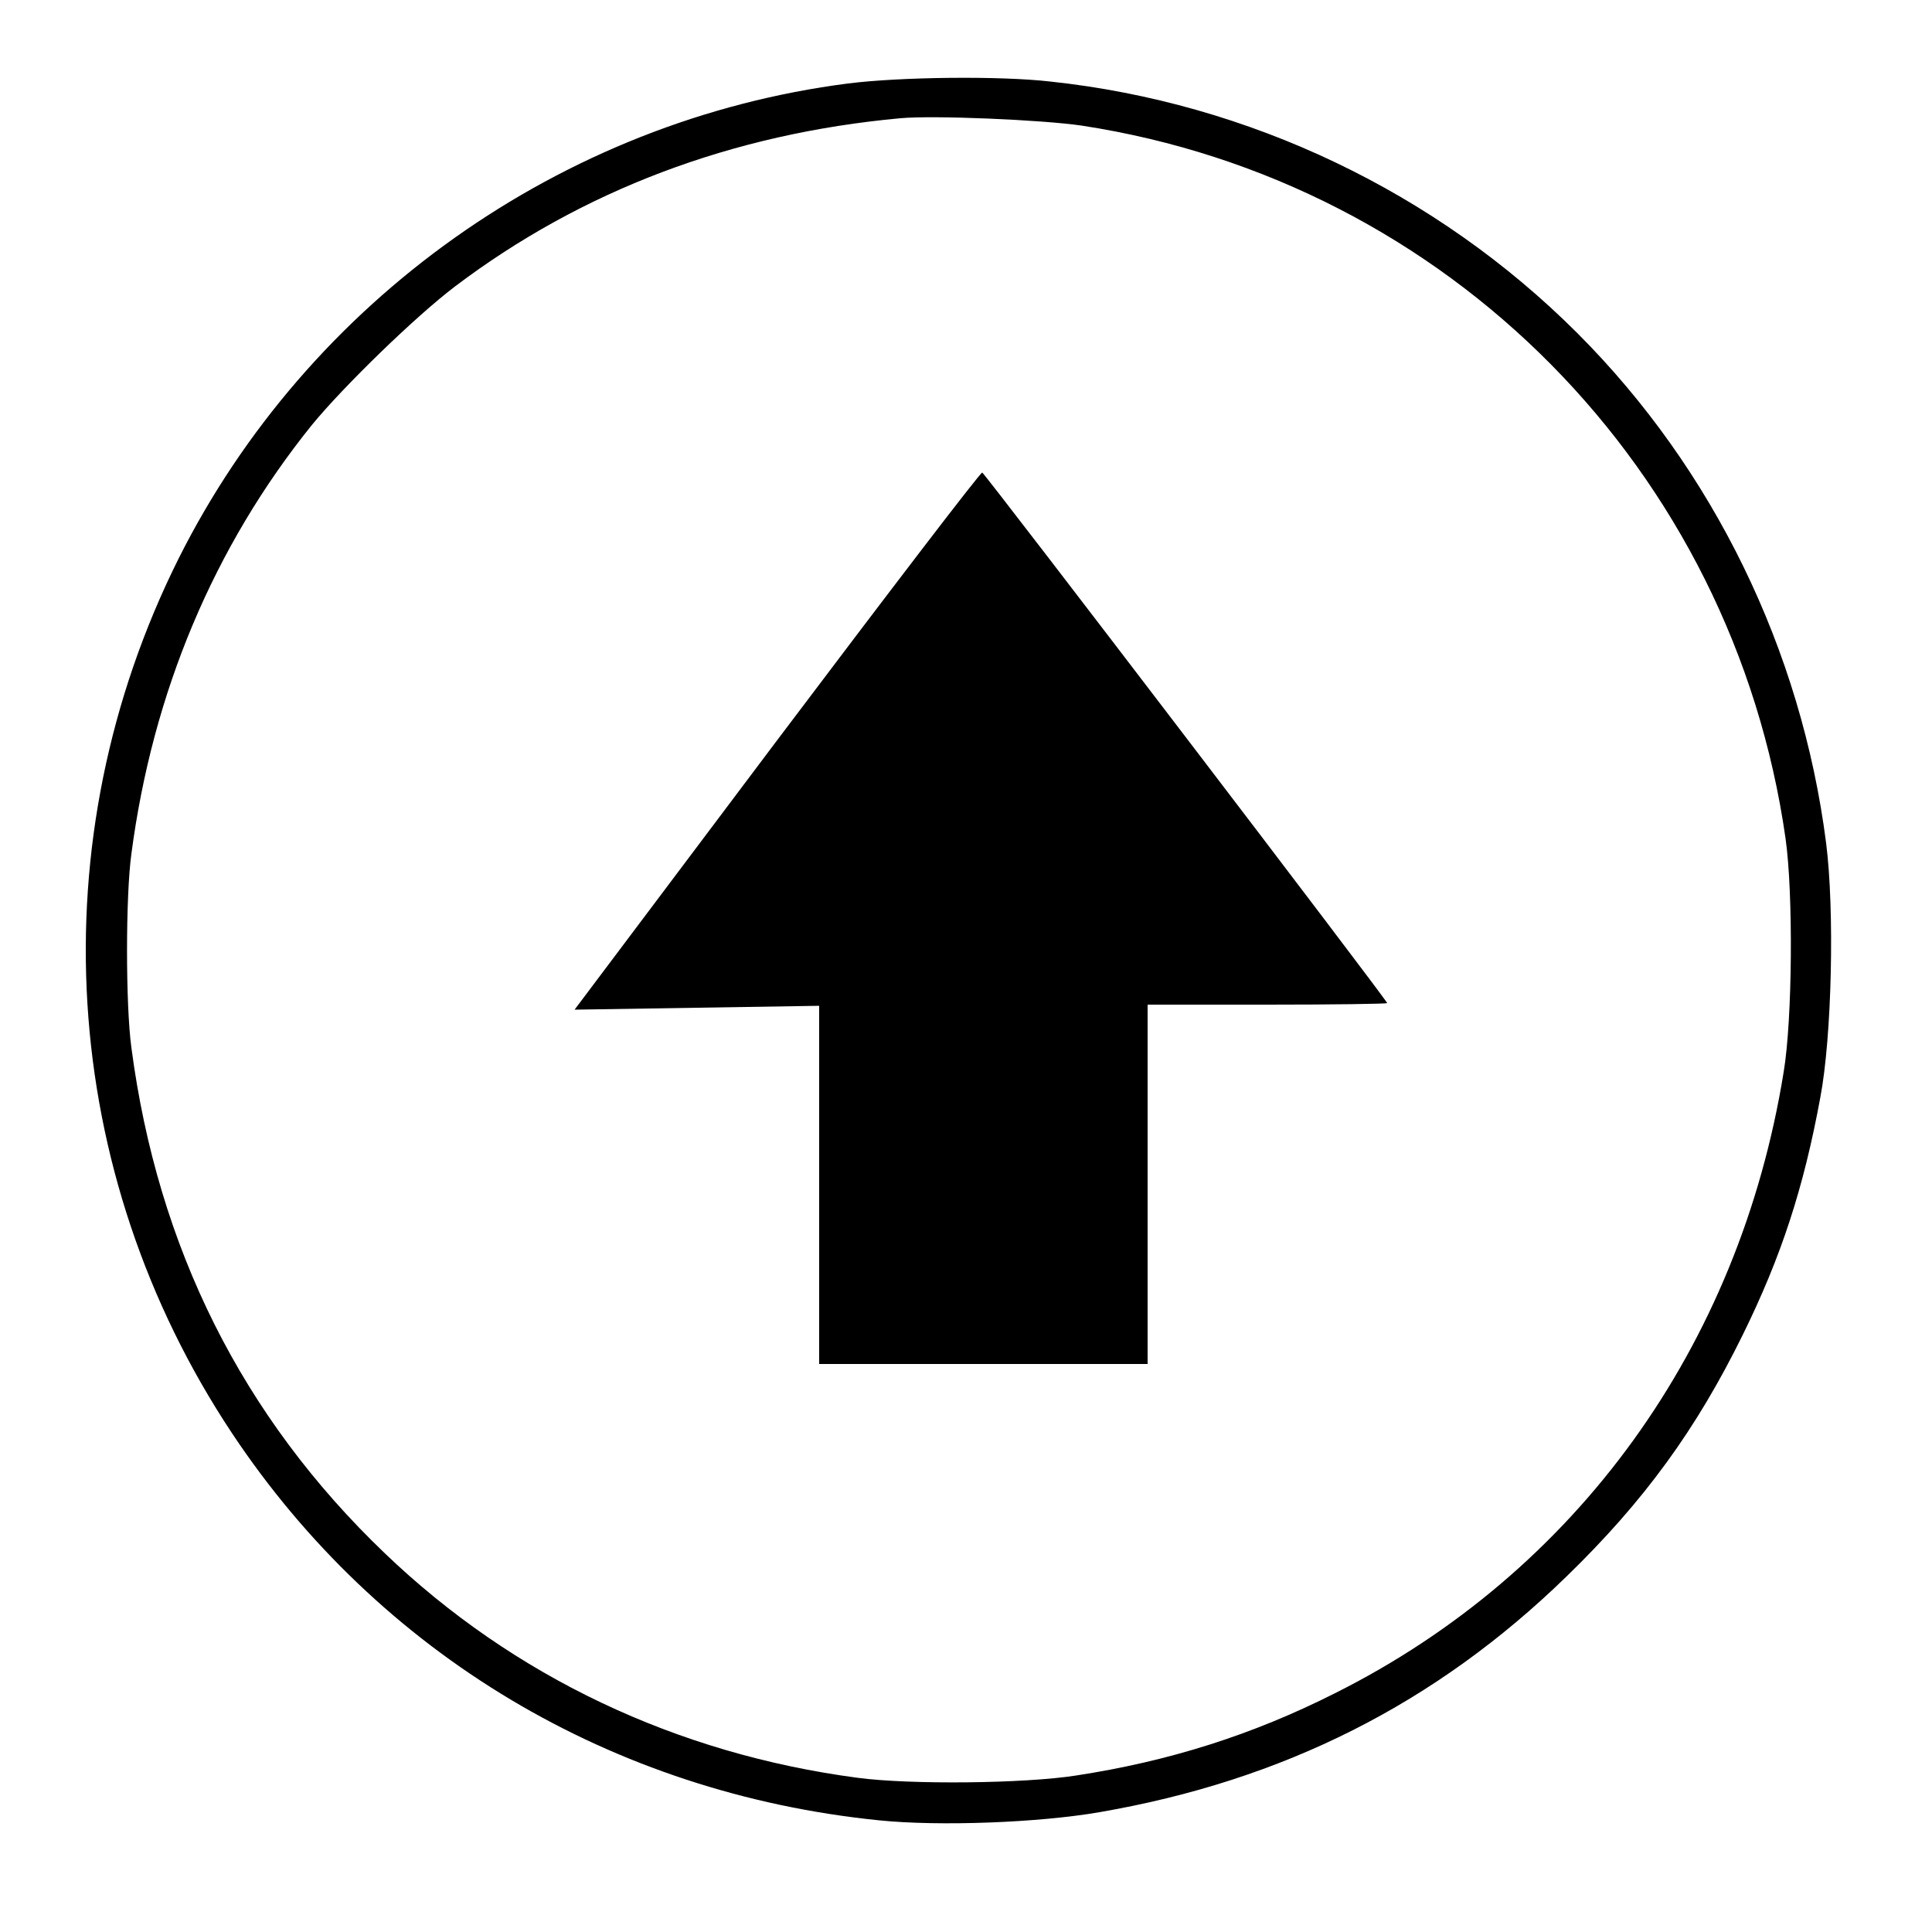
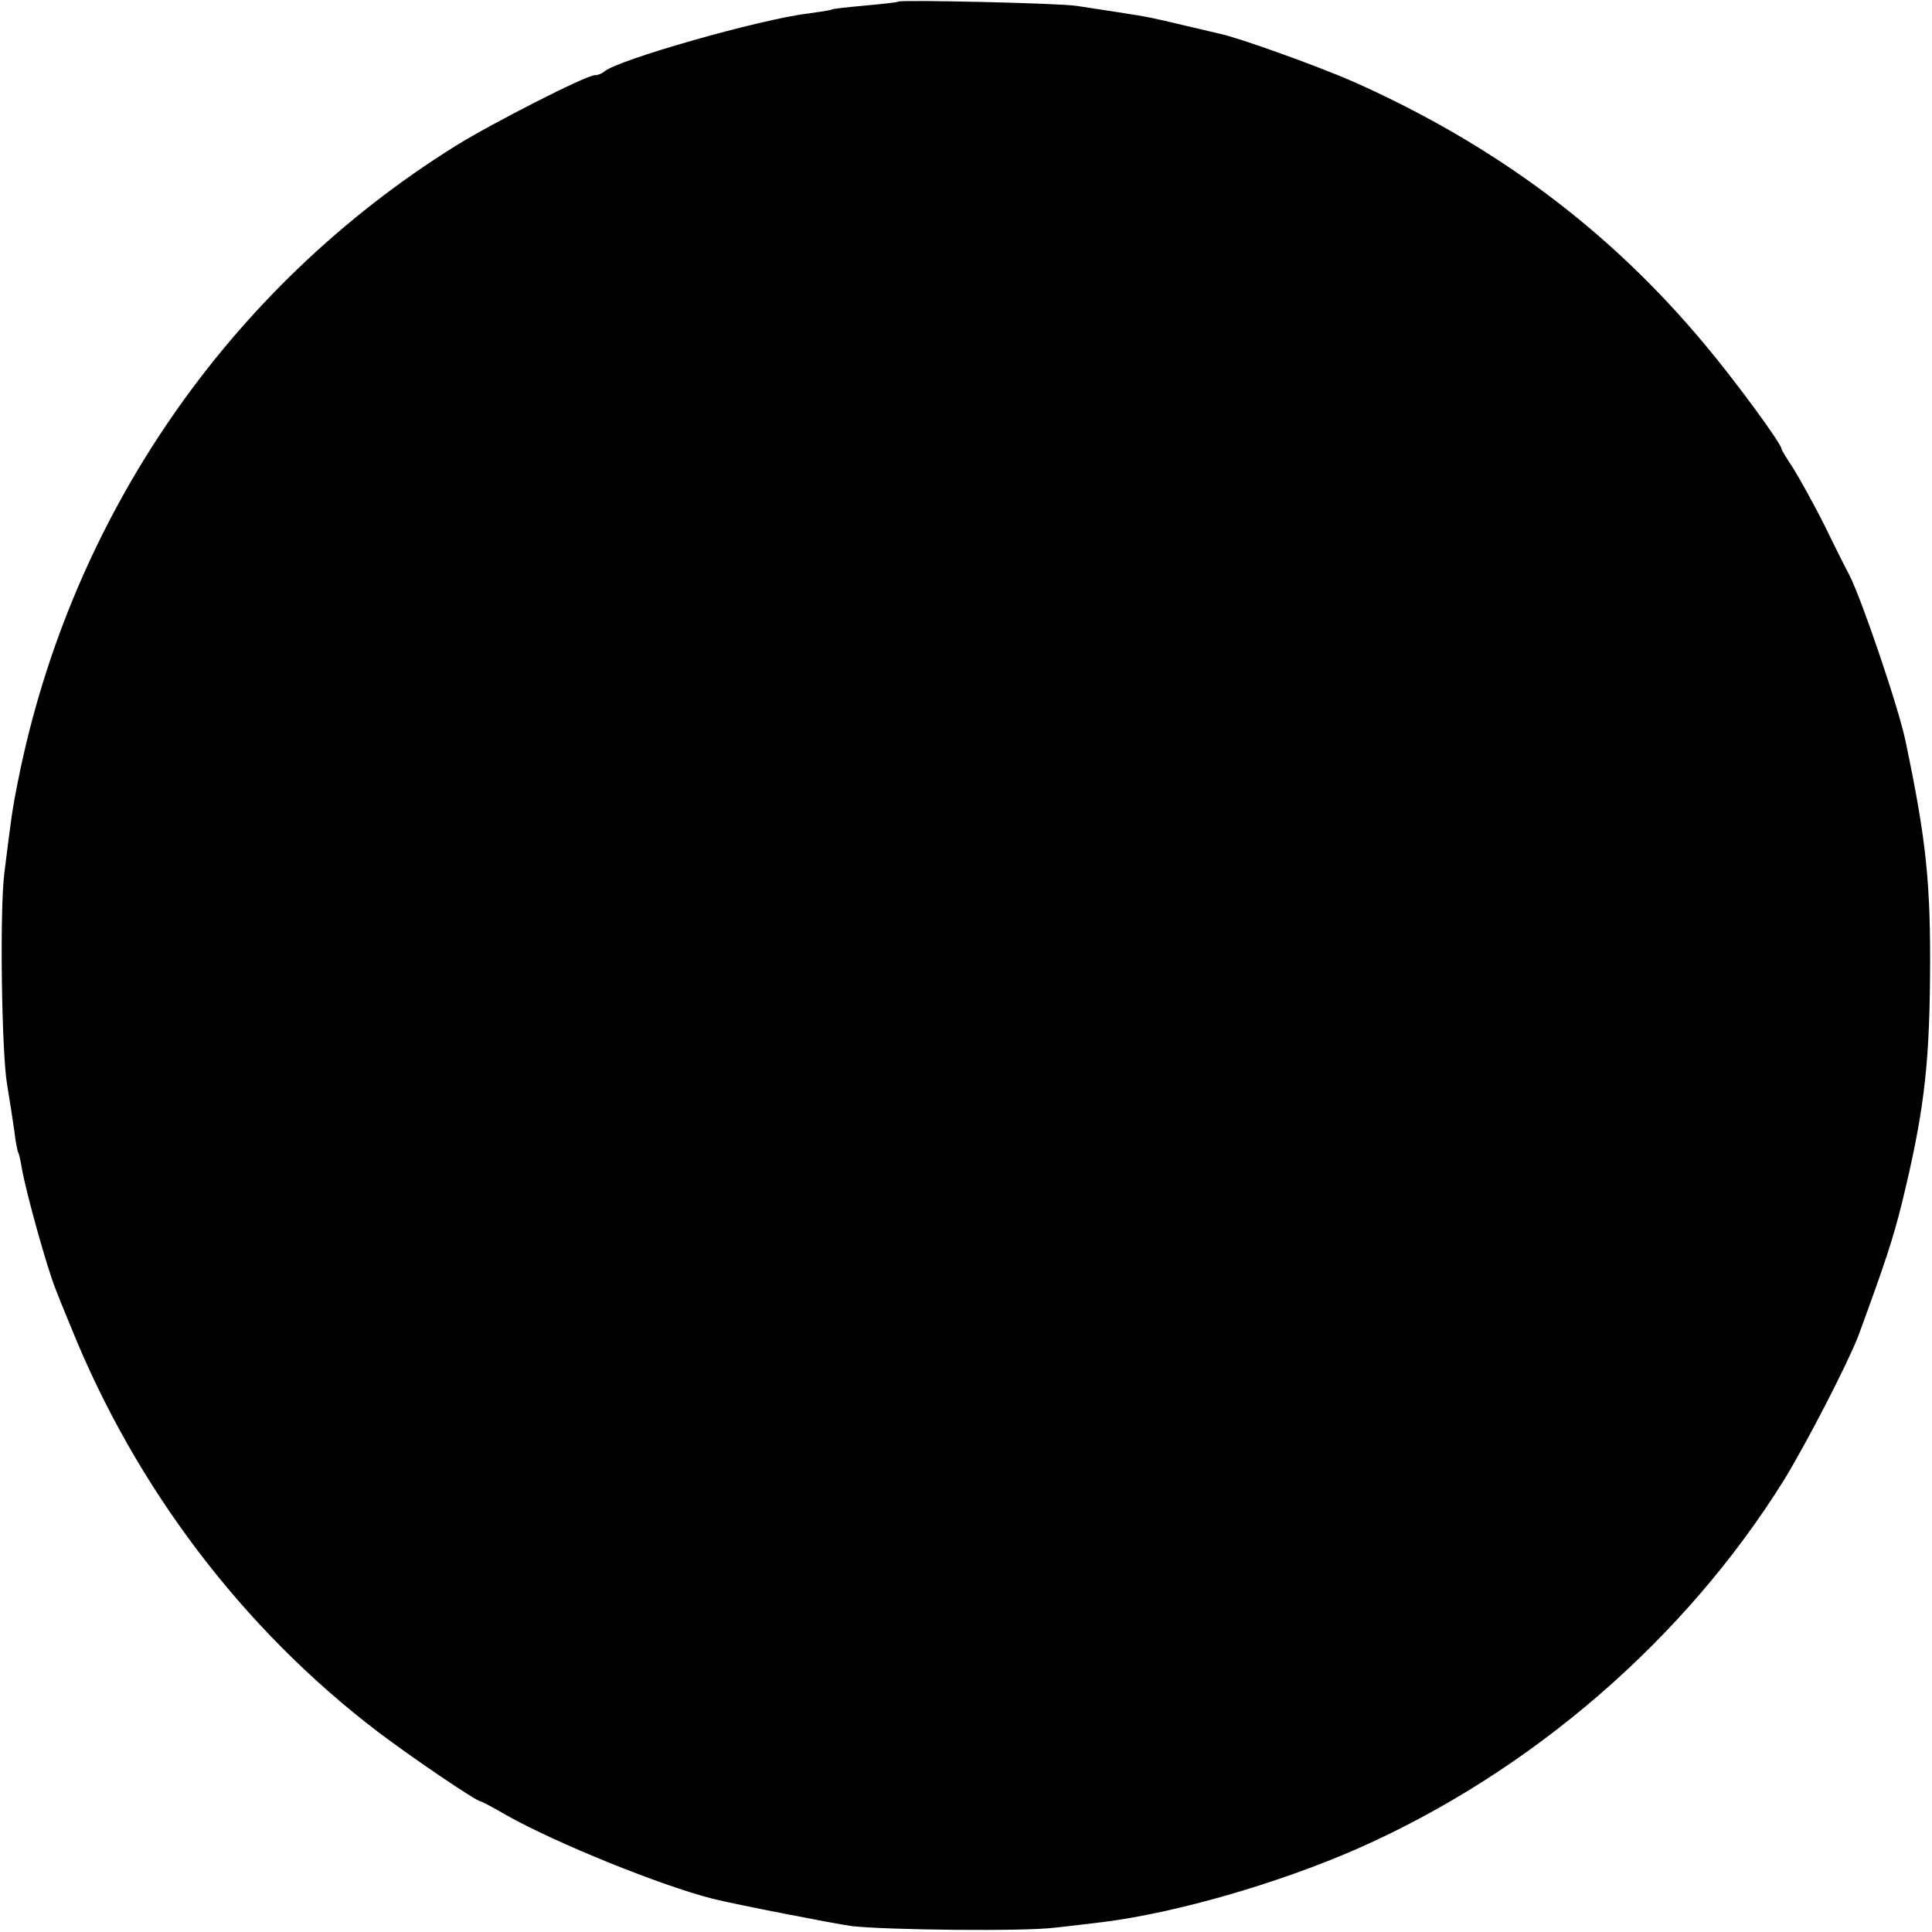
- <svg xmlns="http://www.w3.org/2000/svg" version="1.0" width="500pt" height="500pt" viewBox="0 0 500 500" preserveAspectRatio="xMidYMid meet">
-   <g transform="translate(0,500) scale(0.1,-0.1)" fill="#000000" stroke="none">
-     <path d="M2195 4784 c-741 -95 -1398 -561 -1733 -1230 -364 -729 -311 -1587 139 -2264 380 -571 983 -931 1674 -1001 157 -16 414 -6 570 21 476 82 871 281 1209 610 201 195 336 381 456 625 100 203 158 381 201 615 30 158 37 485 15 658 -64 500 -292 968 -644 1320 -364 364 -849 596 -1364 651 -131 15 -388 12 -523 -5z m604 -109 c949 -145 1686 -891 1822 -1845 20 -141 18 -468 -5 -605 -115 -711 -536 -1294 -1161 -1607 -214 -108 -429 -176 -670 -213 -134 -21 -429 -24 -565 -6 -469 62 -891 262 -1224 581 -369 353 -588 791 -656 1309 -15 110 -15 392 0 501 55 419 214 796 467 1110 81 99 268 281 371 359 328 248 716 395 1152 435 86 8 366 -4 469 -19z" />
-     <path d="M2011 3084 l-524 -697 317 5 316 5 0 -464 0 -463 425 0 425 0 0 465 0 465 310 0 c171 0 310 2 310 4 0 7 -1041 1371 -1048 1373 -4 2 -243 -311 -531 -693z" />
+ <svg xmlns="http://www.w3.org/2000/svg" version="1.0" width="488pt" height="488pt" viewBox="0 0 488 488" preserveAspectRatio="xMidYMid meet">
+   <g transform="translate(0,488) scale(0.1,-0.1)" fill="#000000" stroke="none">
+     <path d="M2269 4876 c-2 -2 -40 -6 -83 -10 -44 -4 -82 -8 -85 -10 -3 -2 -30 -6 -59 -10 -120 -14 -485 -118 -516 -147 -6 -5 -16 -9 -24 -9 -21 0 -257 -120 -352 -179 -572 -357 -971 -936 -1104 -1601 -15 -74 -18 -98 -35 -235 -12 -93 -7 -453 7 -535 6 -36 14 -87 18 -115 3 -27 8 -53 10 -56 2 -3 6 -21 9 -39 11 -64 65 -256 85 -305 4 -11 22 -56 40 -99 163 -404 433 -760 774 -1020 83 -63 249 -176 260 -176 2 0 33 -16 67 -36 125 -70 386 -176 519 -210 56 -14 307 -63 351 -69 86 -10 437 -14 514 -4 39 4 93 11 120 14 185 23 445 98 645 186 439 194 827 530 1077 932 58 95 161 295 187 363 69 188 87 243 110 335 54 222 69 339 71 569 2 239 -9 345 -61 594 -16 82 -112 364 -143 424 -5 9 -33 64 -61 122 -29 58 -66 124 -81 148 -16 24 -29 45 -29 48 0 13 -119 175 -194 264 -240 288 -528 503 -886 663 -89 39 -288 111 -340 122 -8 2 -46 11 -85 20 -89 21 -87 21 -170 34 -38 6 -86 13 -105 16 -38 7 -445 16 -451 11z" />
  </g>
</svg>
